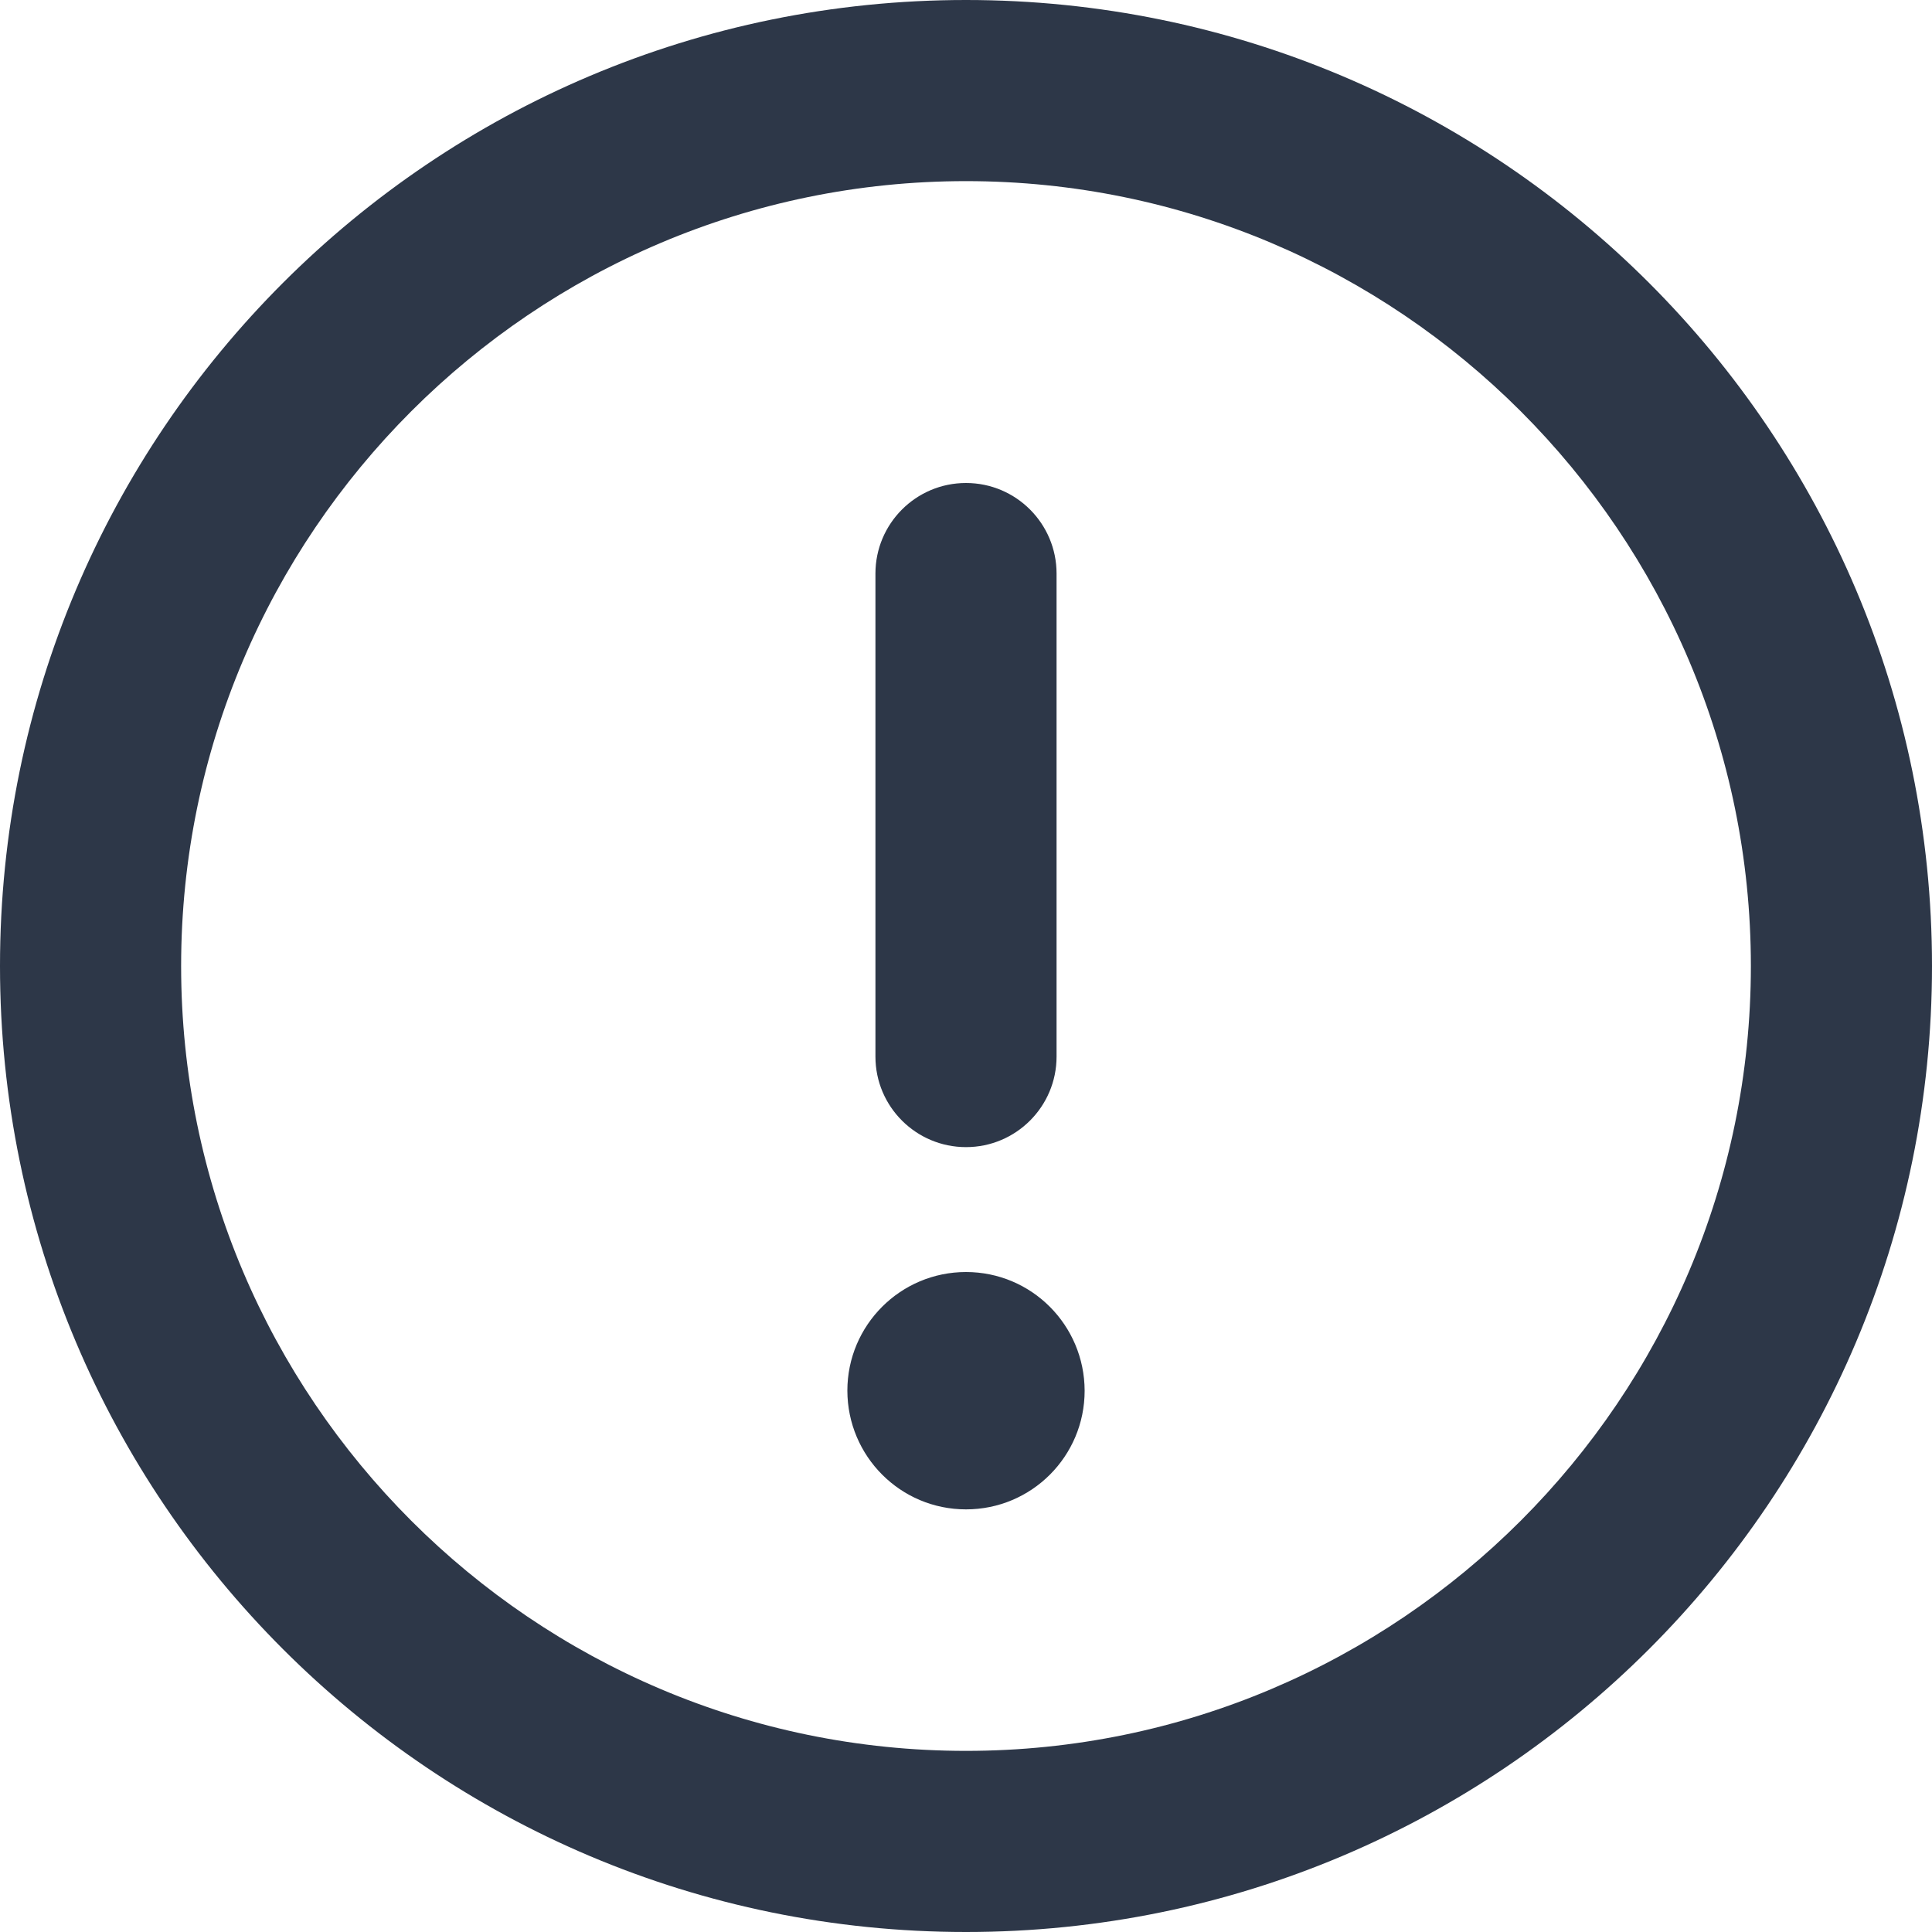
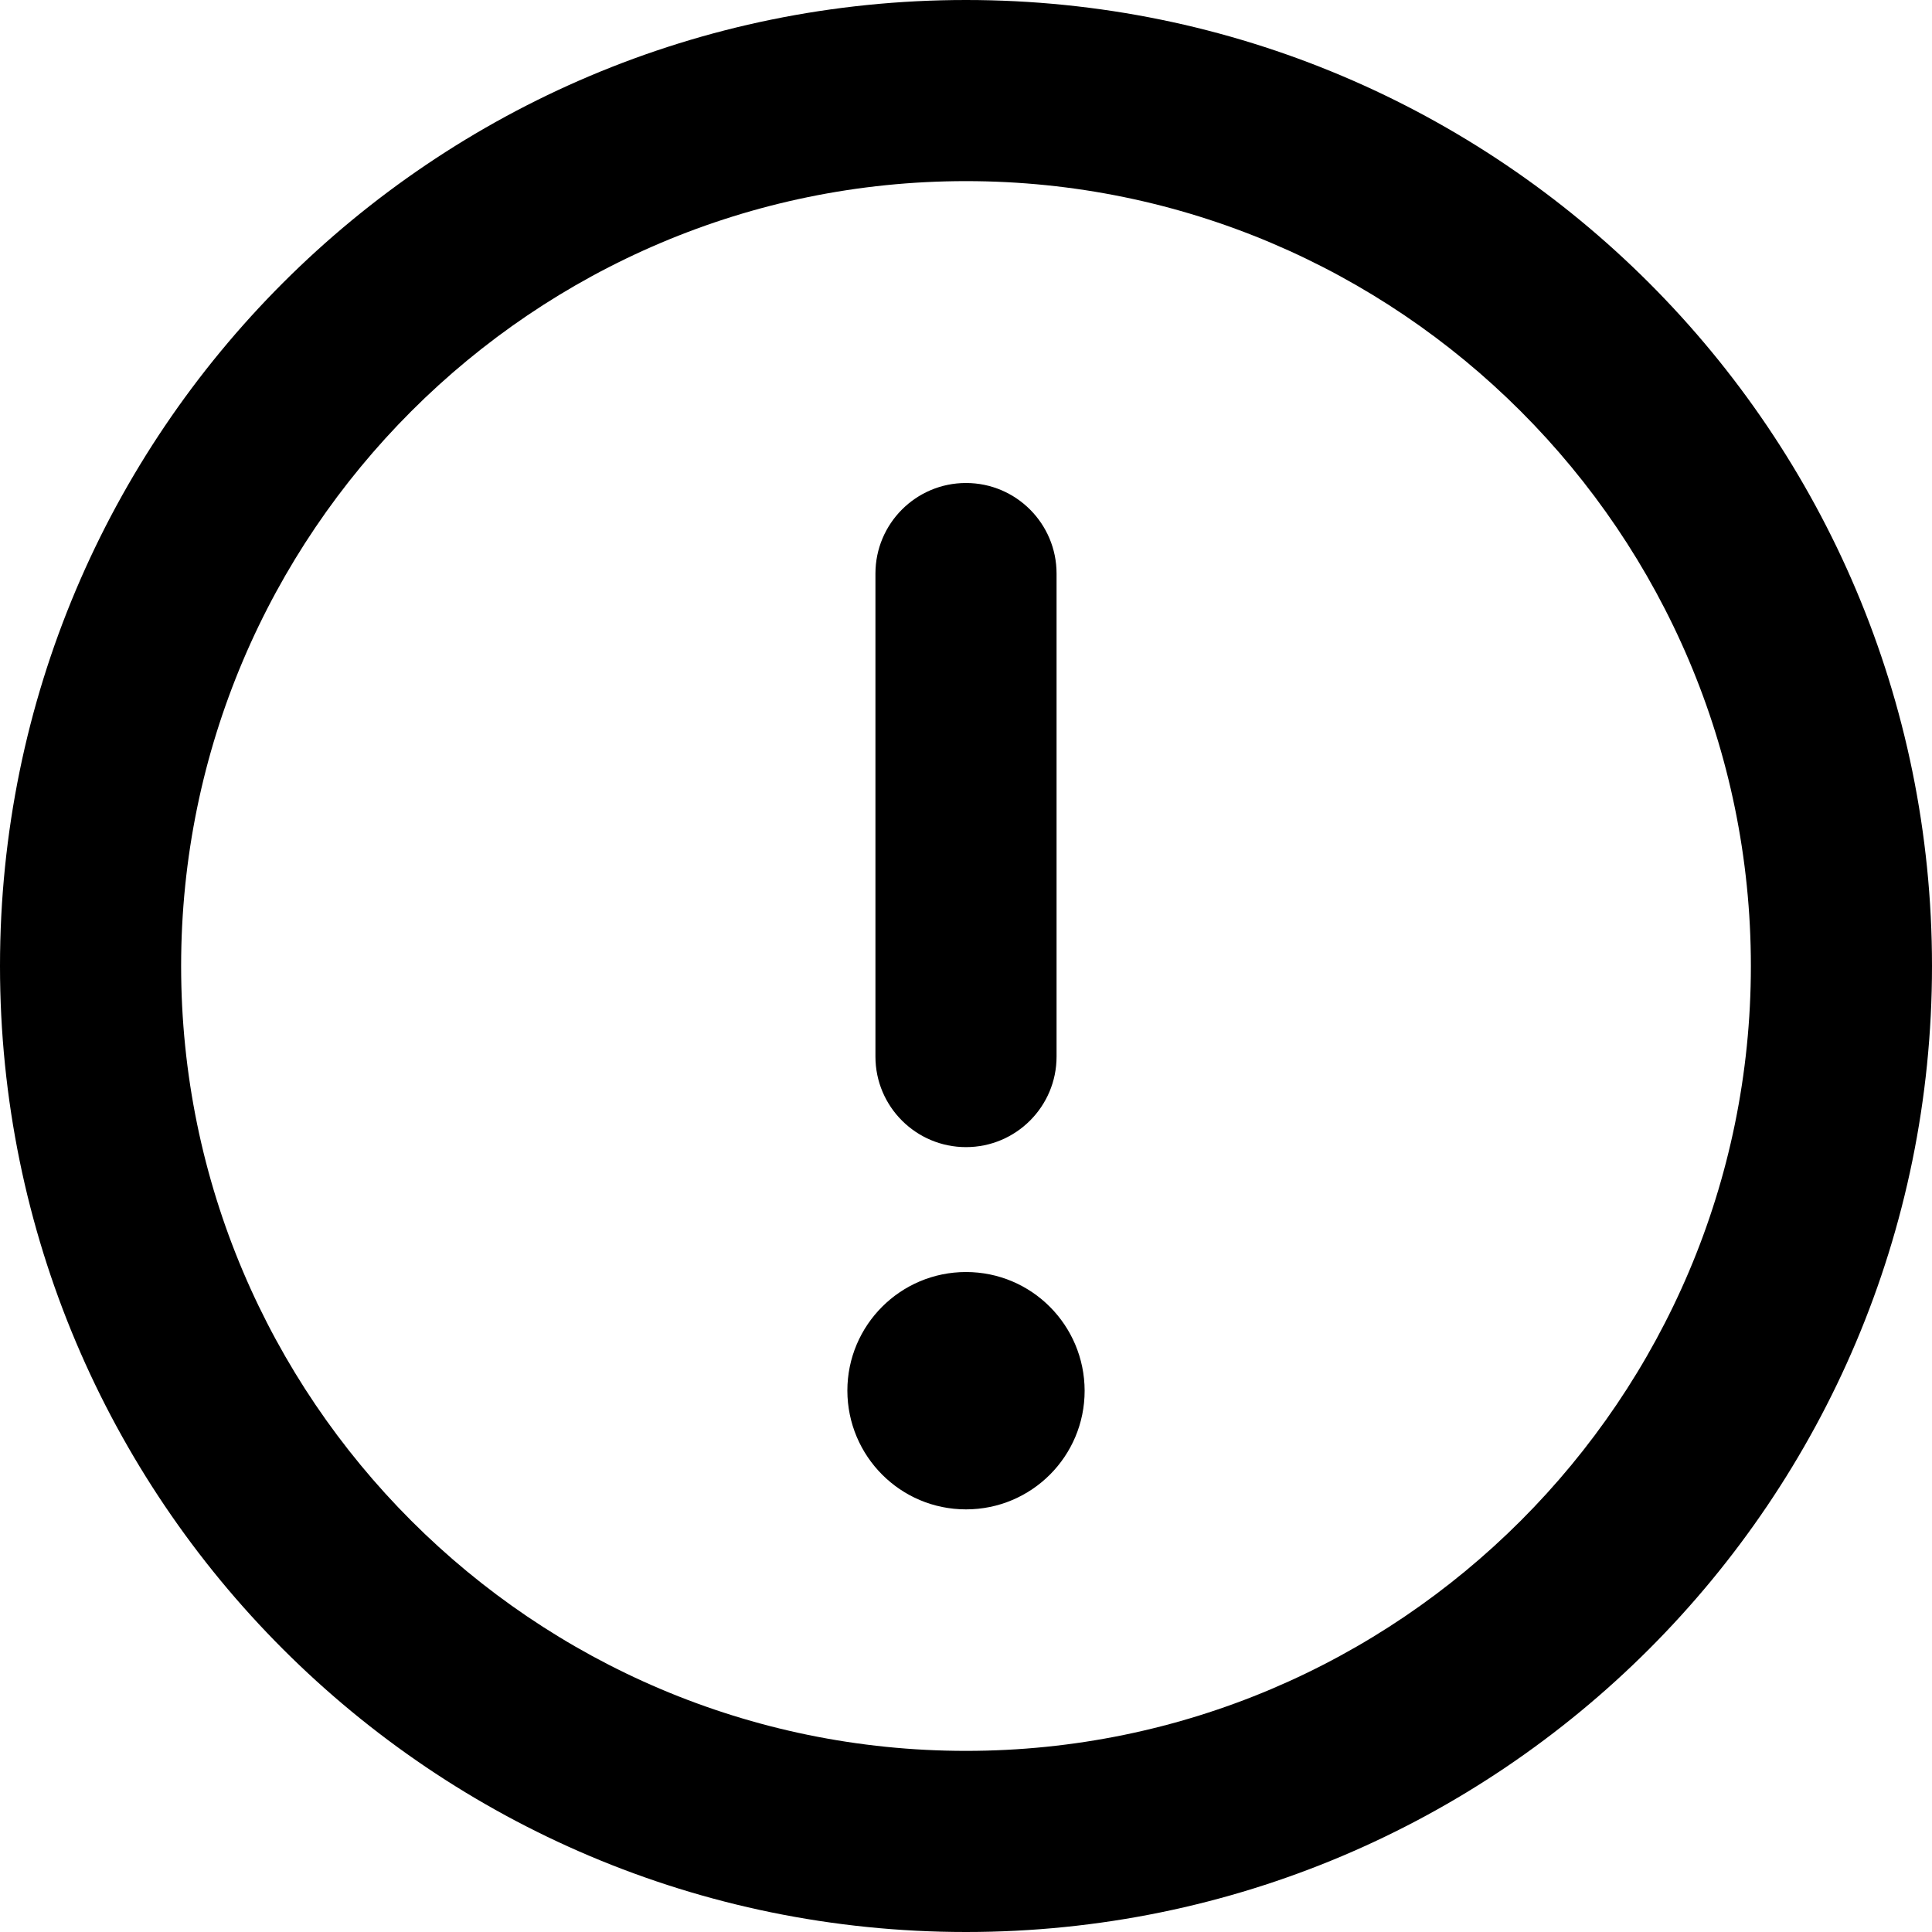
<svg xmlns="http://www.w3.org/2000/svg" viewBox="0 0 512 512">
-   <path fill="#2D3748" style="fill: #2D3748;" d="M256 0C114.6 0 0 114.6 0 256s114.6 256 256 256s256-114.6 256-256S397.4 0 256 0zM256 464c-114.7 0-208-93.31-208-208S141.3 48 256 48s208 93.31 208 208S370.7 464 256 464zM256 304c13.25 0 24-10.75 24-24v-128C280 138.8 269.3 128 256 128S232 138.8 232 152v128C232 293.3 242.8 304 256 304zM256 337.1c-17.36 0-31.44 14.08-31.44 31.44C224.6 385.9 238.6 400 256 400s31.44-14.08 31.44-31.44C287.4 351.2 273.4 337.1 256 337.1z" />
+   <path fill="#000000" d="M256 0C114.6 0 0 114.6 0 256s114.6 256 256 256s256-114.6 256-256S397.4 0 256 0zM256 464c-114.7 0-208-93.31-208-208S141.3 48 256 48s208 93.31 208 208S370.7 464 256 464zM256 304c13.25 0 24-10.75 24-24v-128C280 138.8 269.3 128 256 128S232 138.8 232 152v128C232 293.3 242.8 304 256 304zM256 337.1c-17.36 0-31.44 14.08-31.44 31.44C224.6 385.9 238.6 400 256 400s31.44-14.08 31.44-31.44C287.4 351.2 273.4 337.1 256 337.1z" />
</svg>
